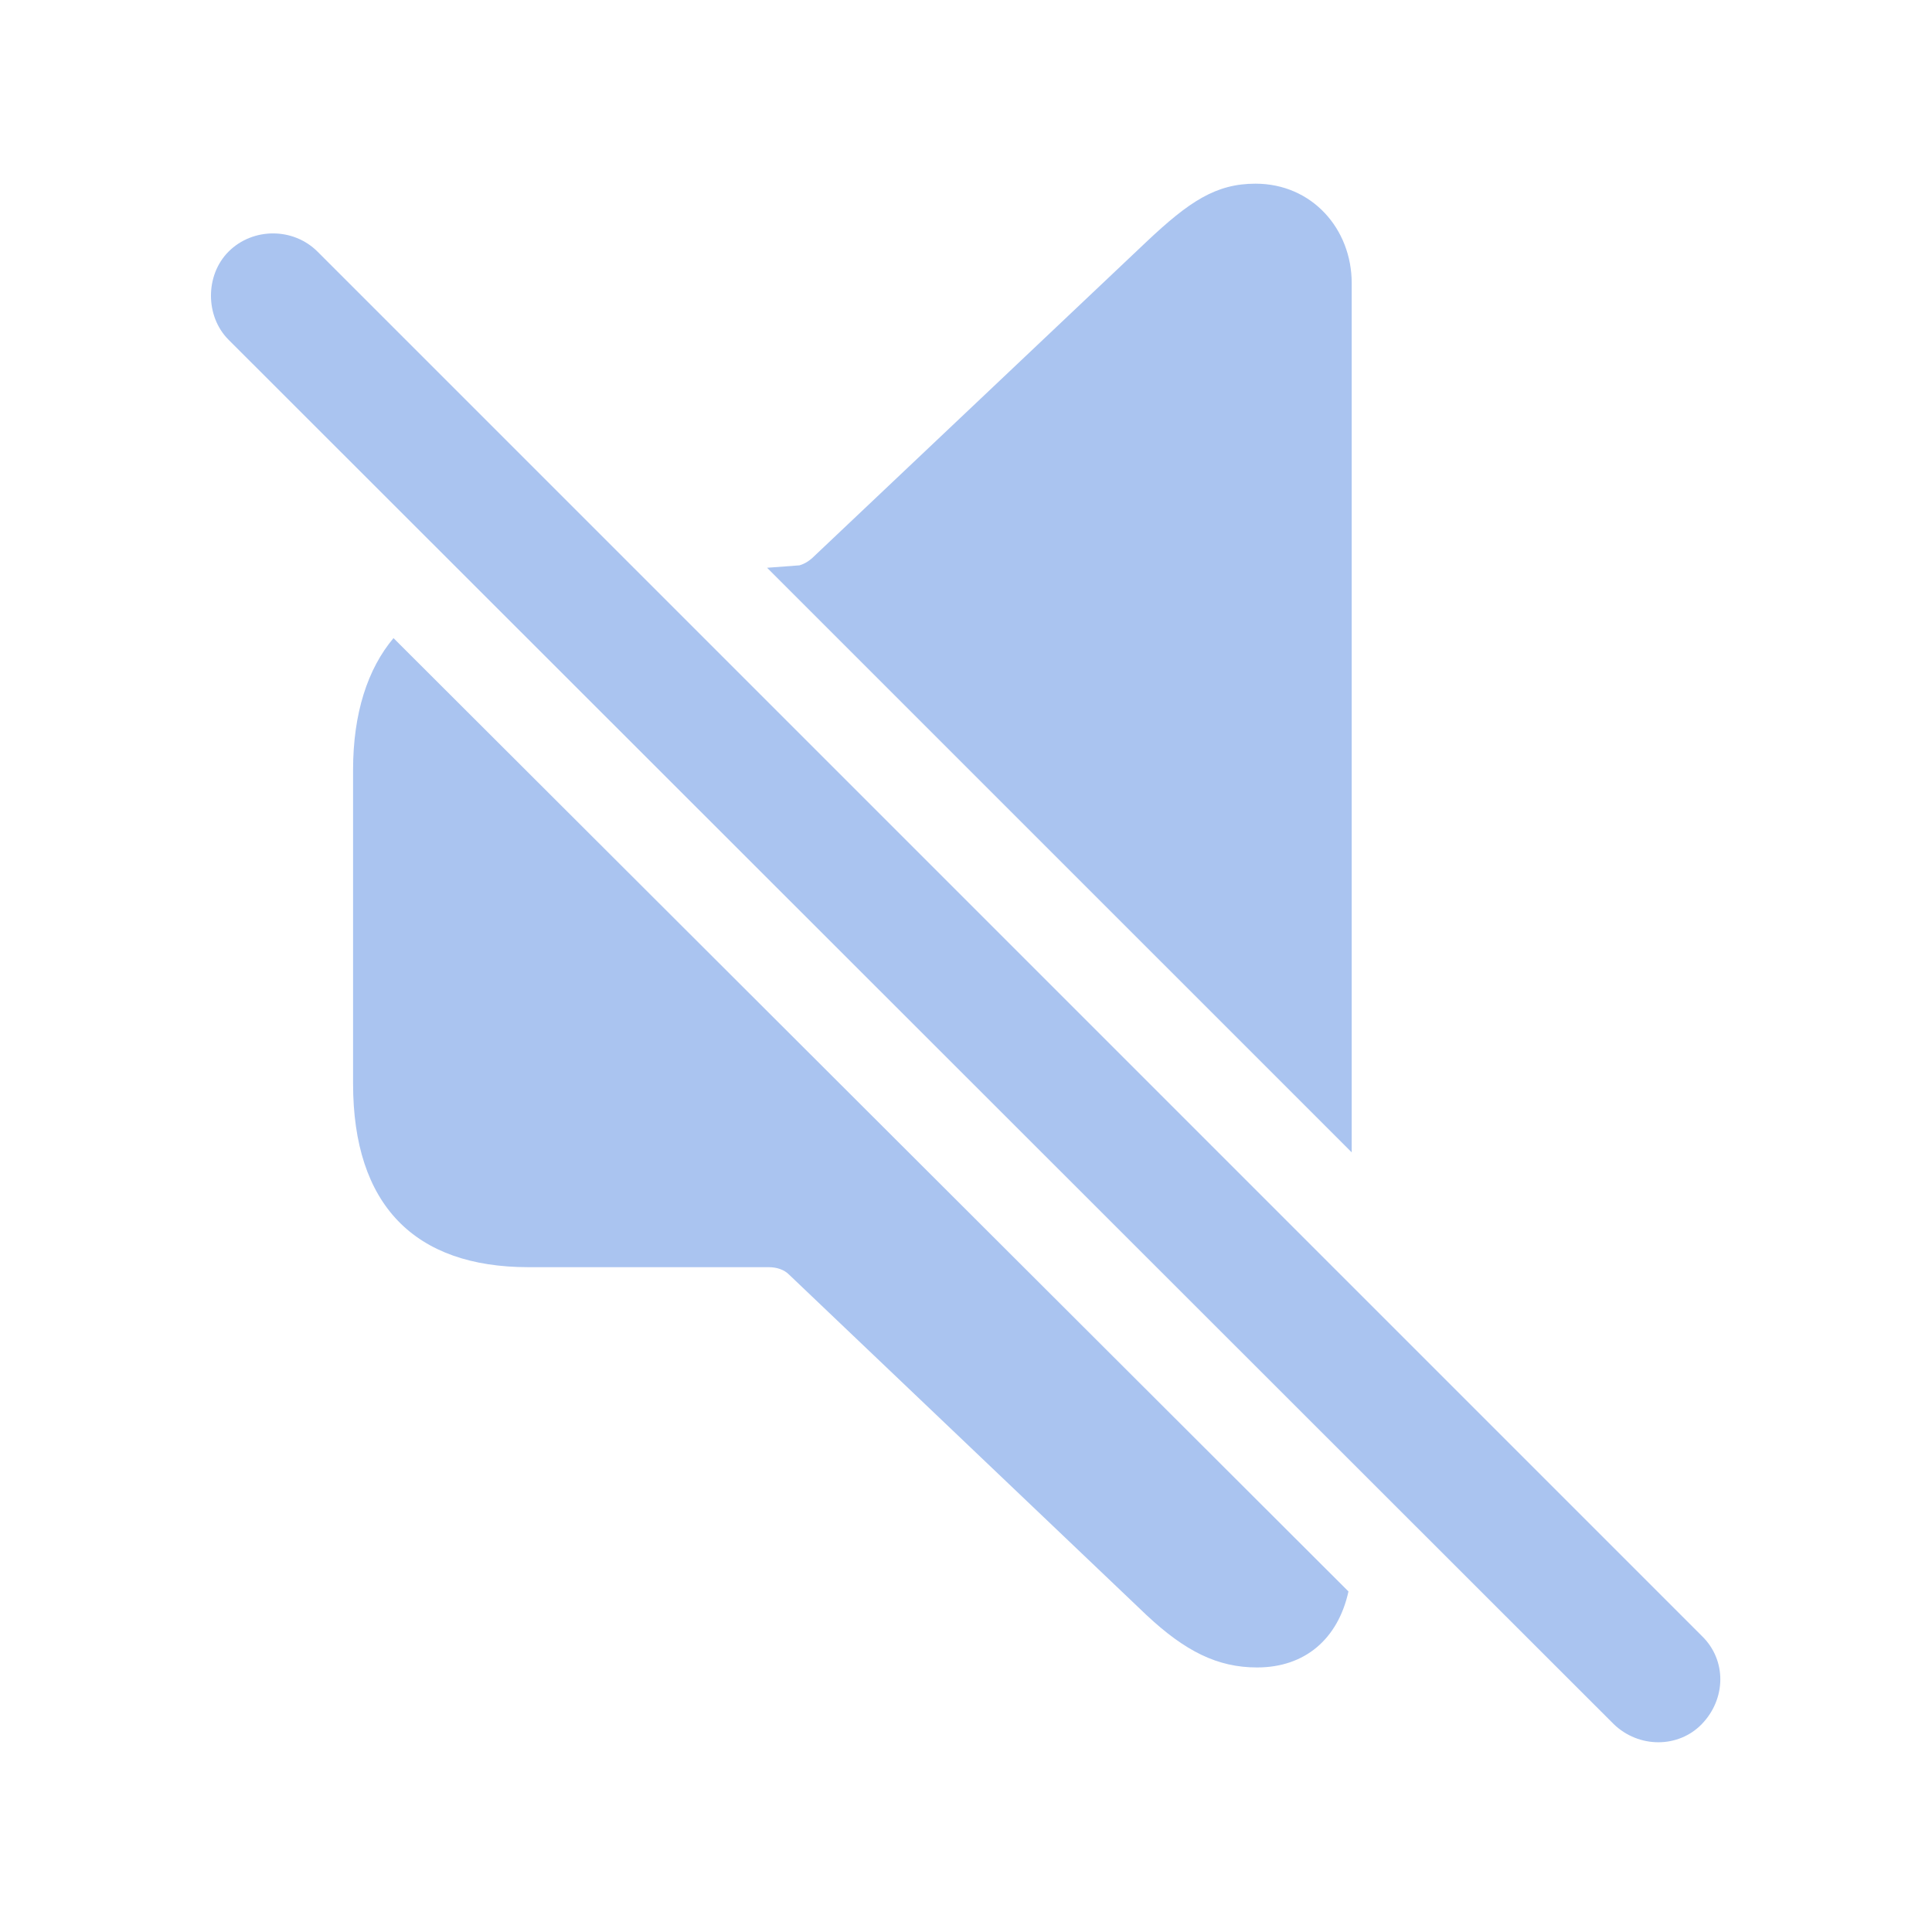
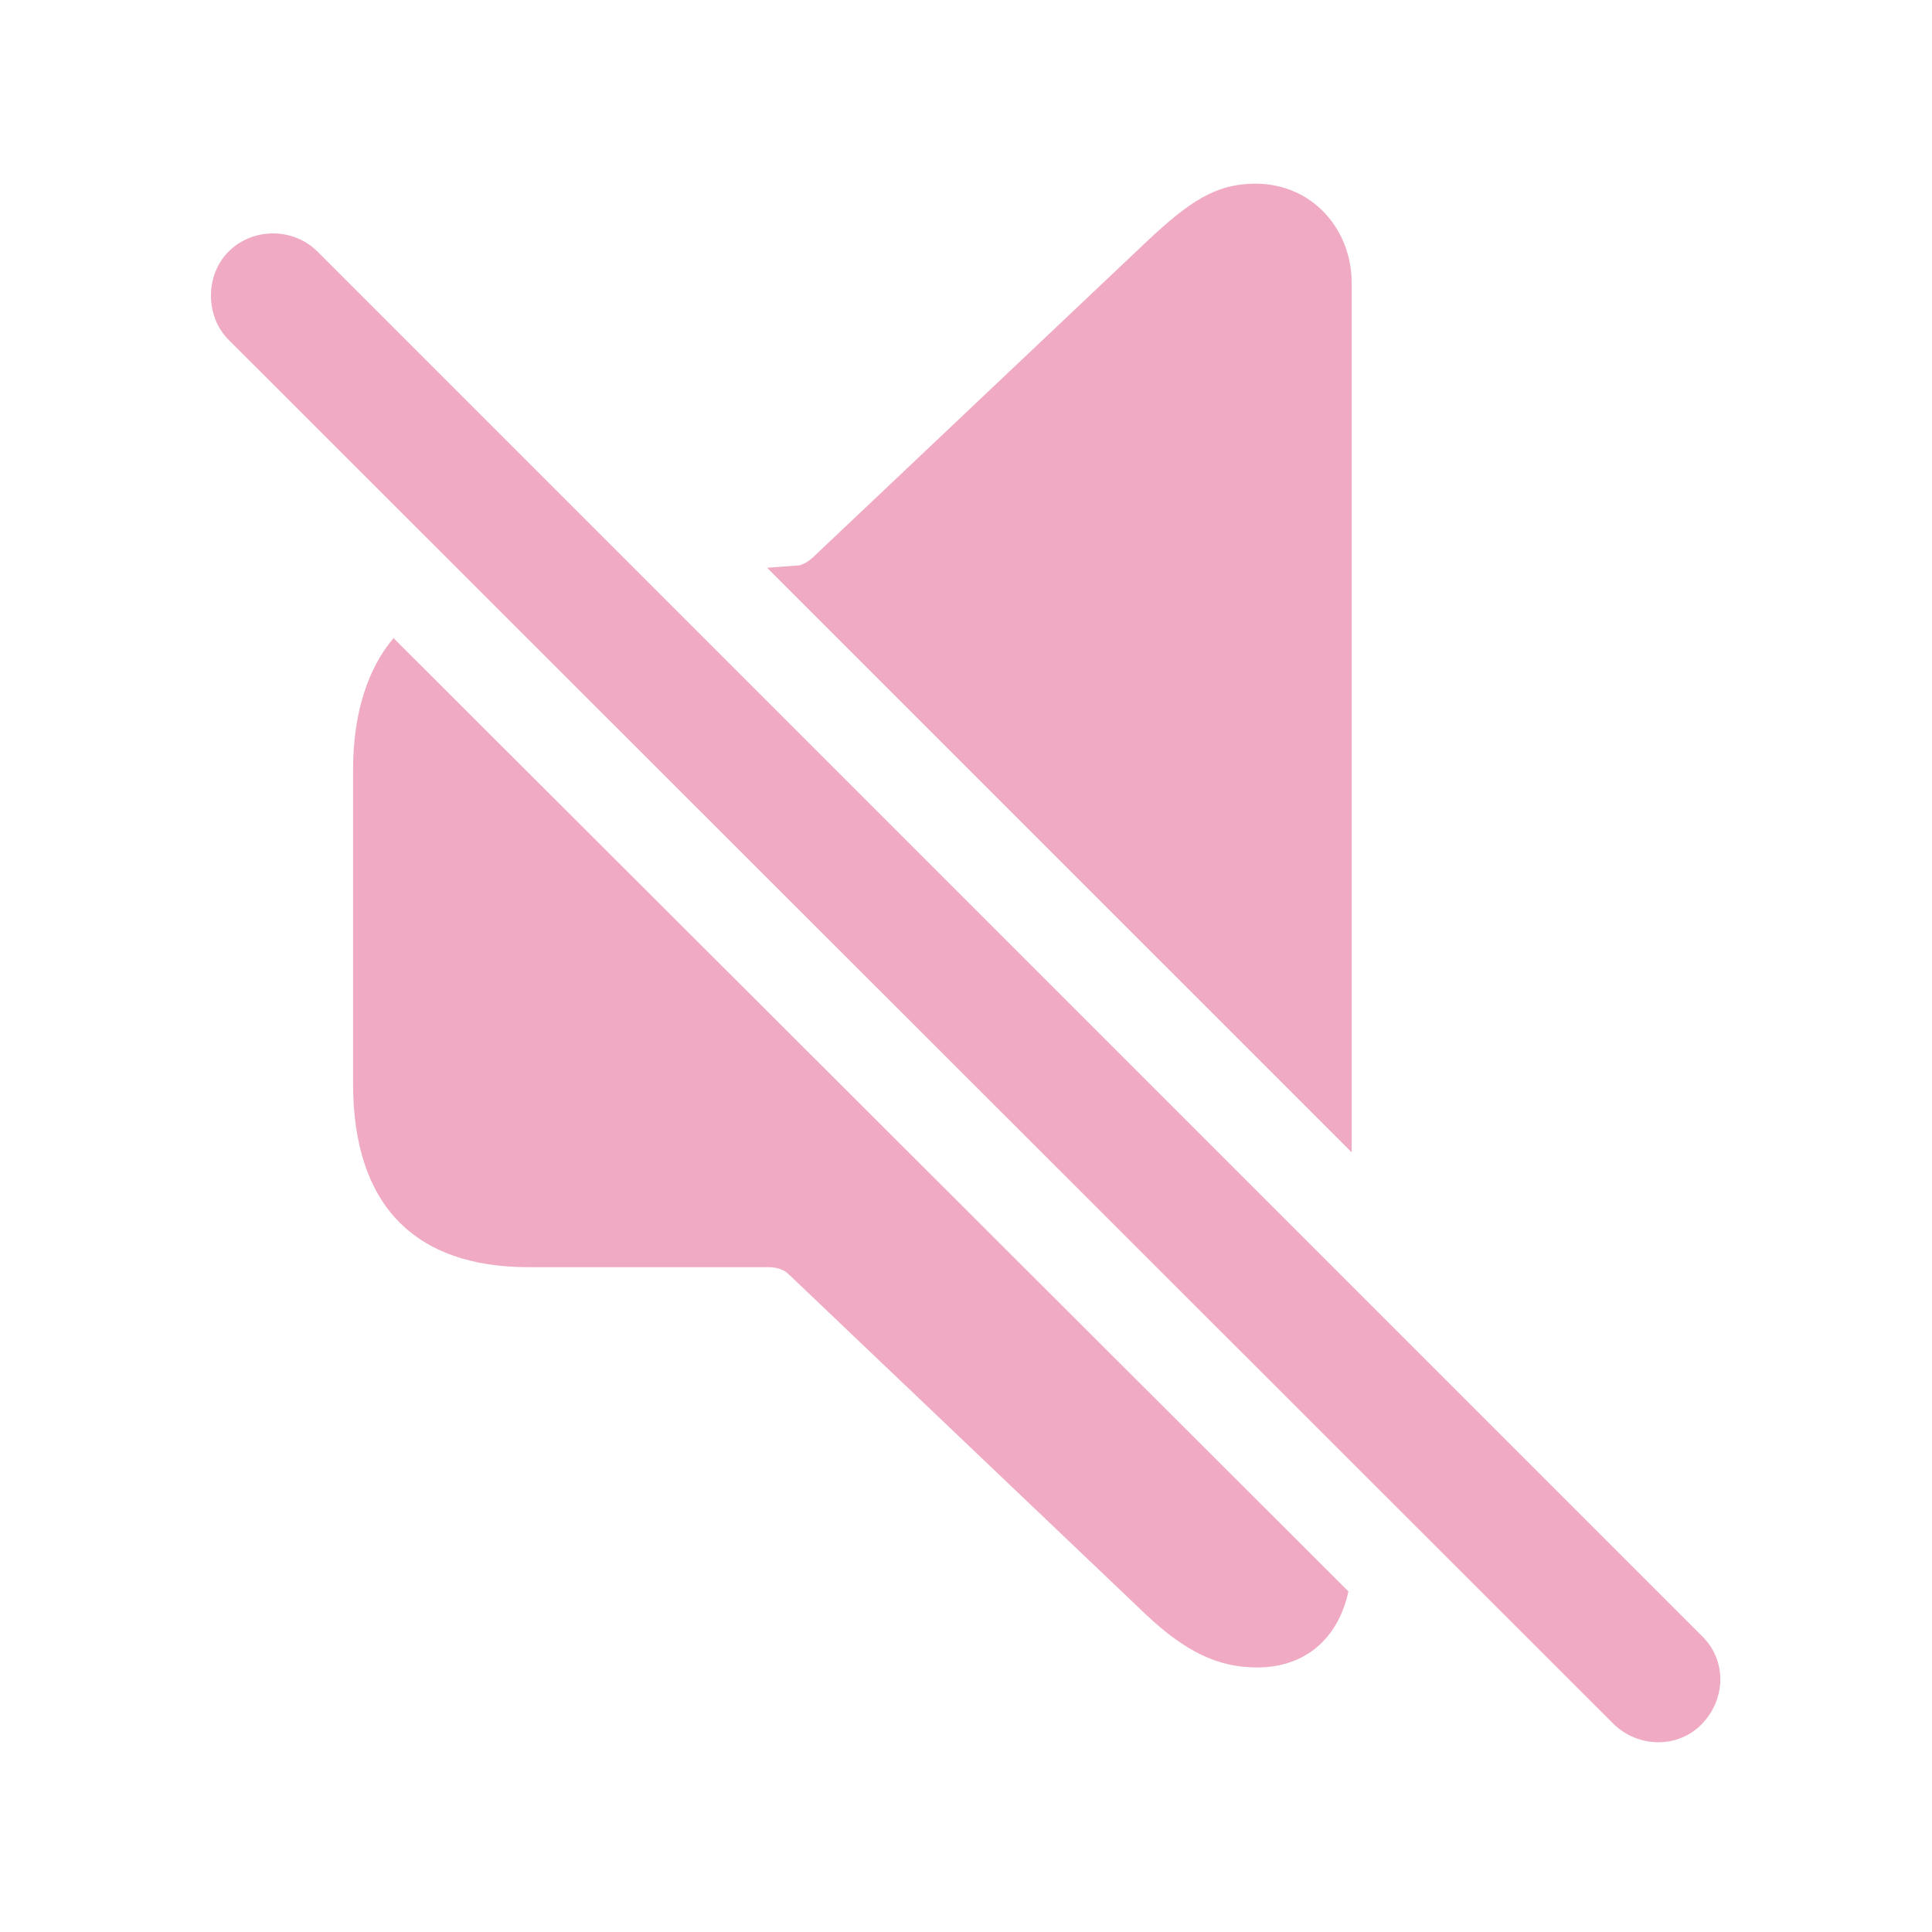
- <svg fill="#AAC4F0" width="120px" height="120px" viewBox="0 0 56 56">
+ <svg fill="#F0AAC3" width="120px" height="120px" viewBox="0 0 56 56">
  <path d="M 39.18 33.402 L 39.18 8.207 C 39.18 6.637 38.031 5.324 36.391 5.324 C 35.242 5.324 34.469 5.84 33.227 7.012 L 23.617 16.105 C 23.477 16.246 23.336 16.34 23.172 16.387 L 22.234 16.457 Z M 46.773 49.973 C 47.5 50.676 48.648 50.676 49.328 49.973 C 50.031 49.246 50.055 48.121 49.328 47.418 L 9.203 7.293 C 8.5 6.59 7.328 6.59 6.625 7.293 C 5.945 7.973 5.945 9.168 6.625 9.848 Z M 36.437 48.332 C 37.82 48.332 38.781 47.512 39.086 46.129 L 11.406 18.496 C 10.656 19.387 10.234 20.676 10.234 22.316 L 10.234 31.41 C 10.234 34.926 12.015 36.73 15.32 36.73 L 22.281 36.73 C 22.515 36.73 22.727 36.801 22.867 36.941 L 33.227 46.809 C 34.352 47.863 35.289 48.332 36.437 48.332 Z" />
</svg>
